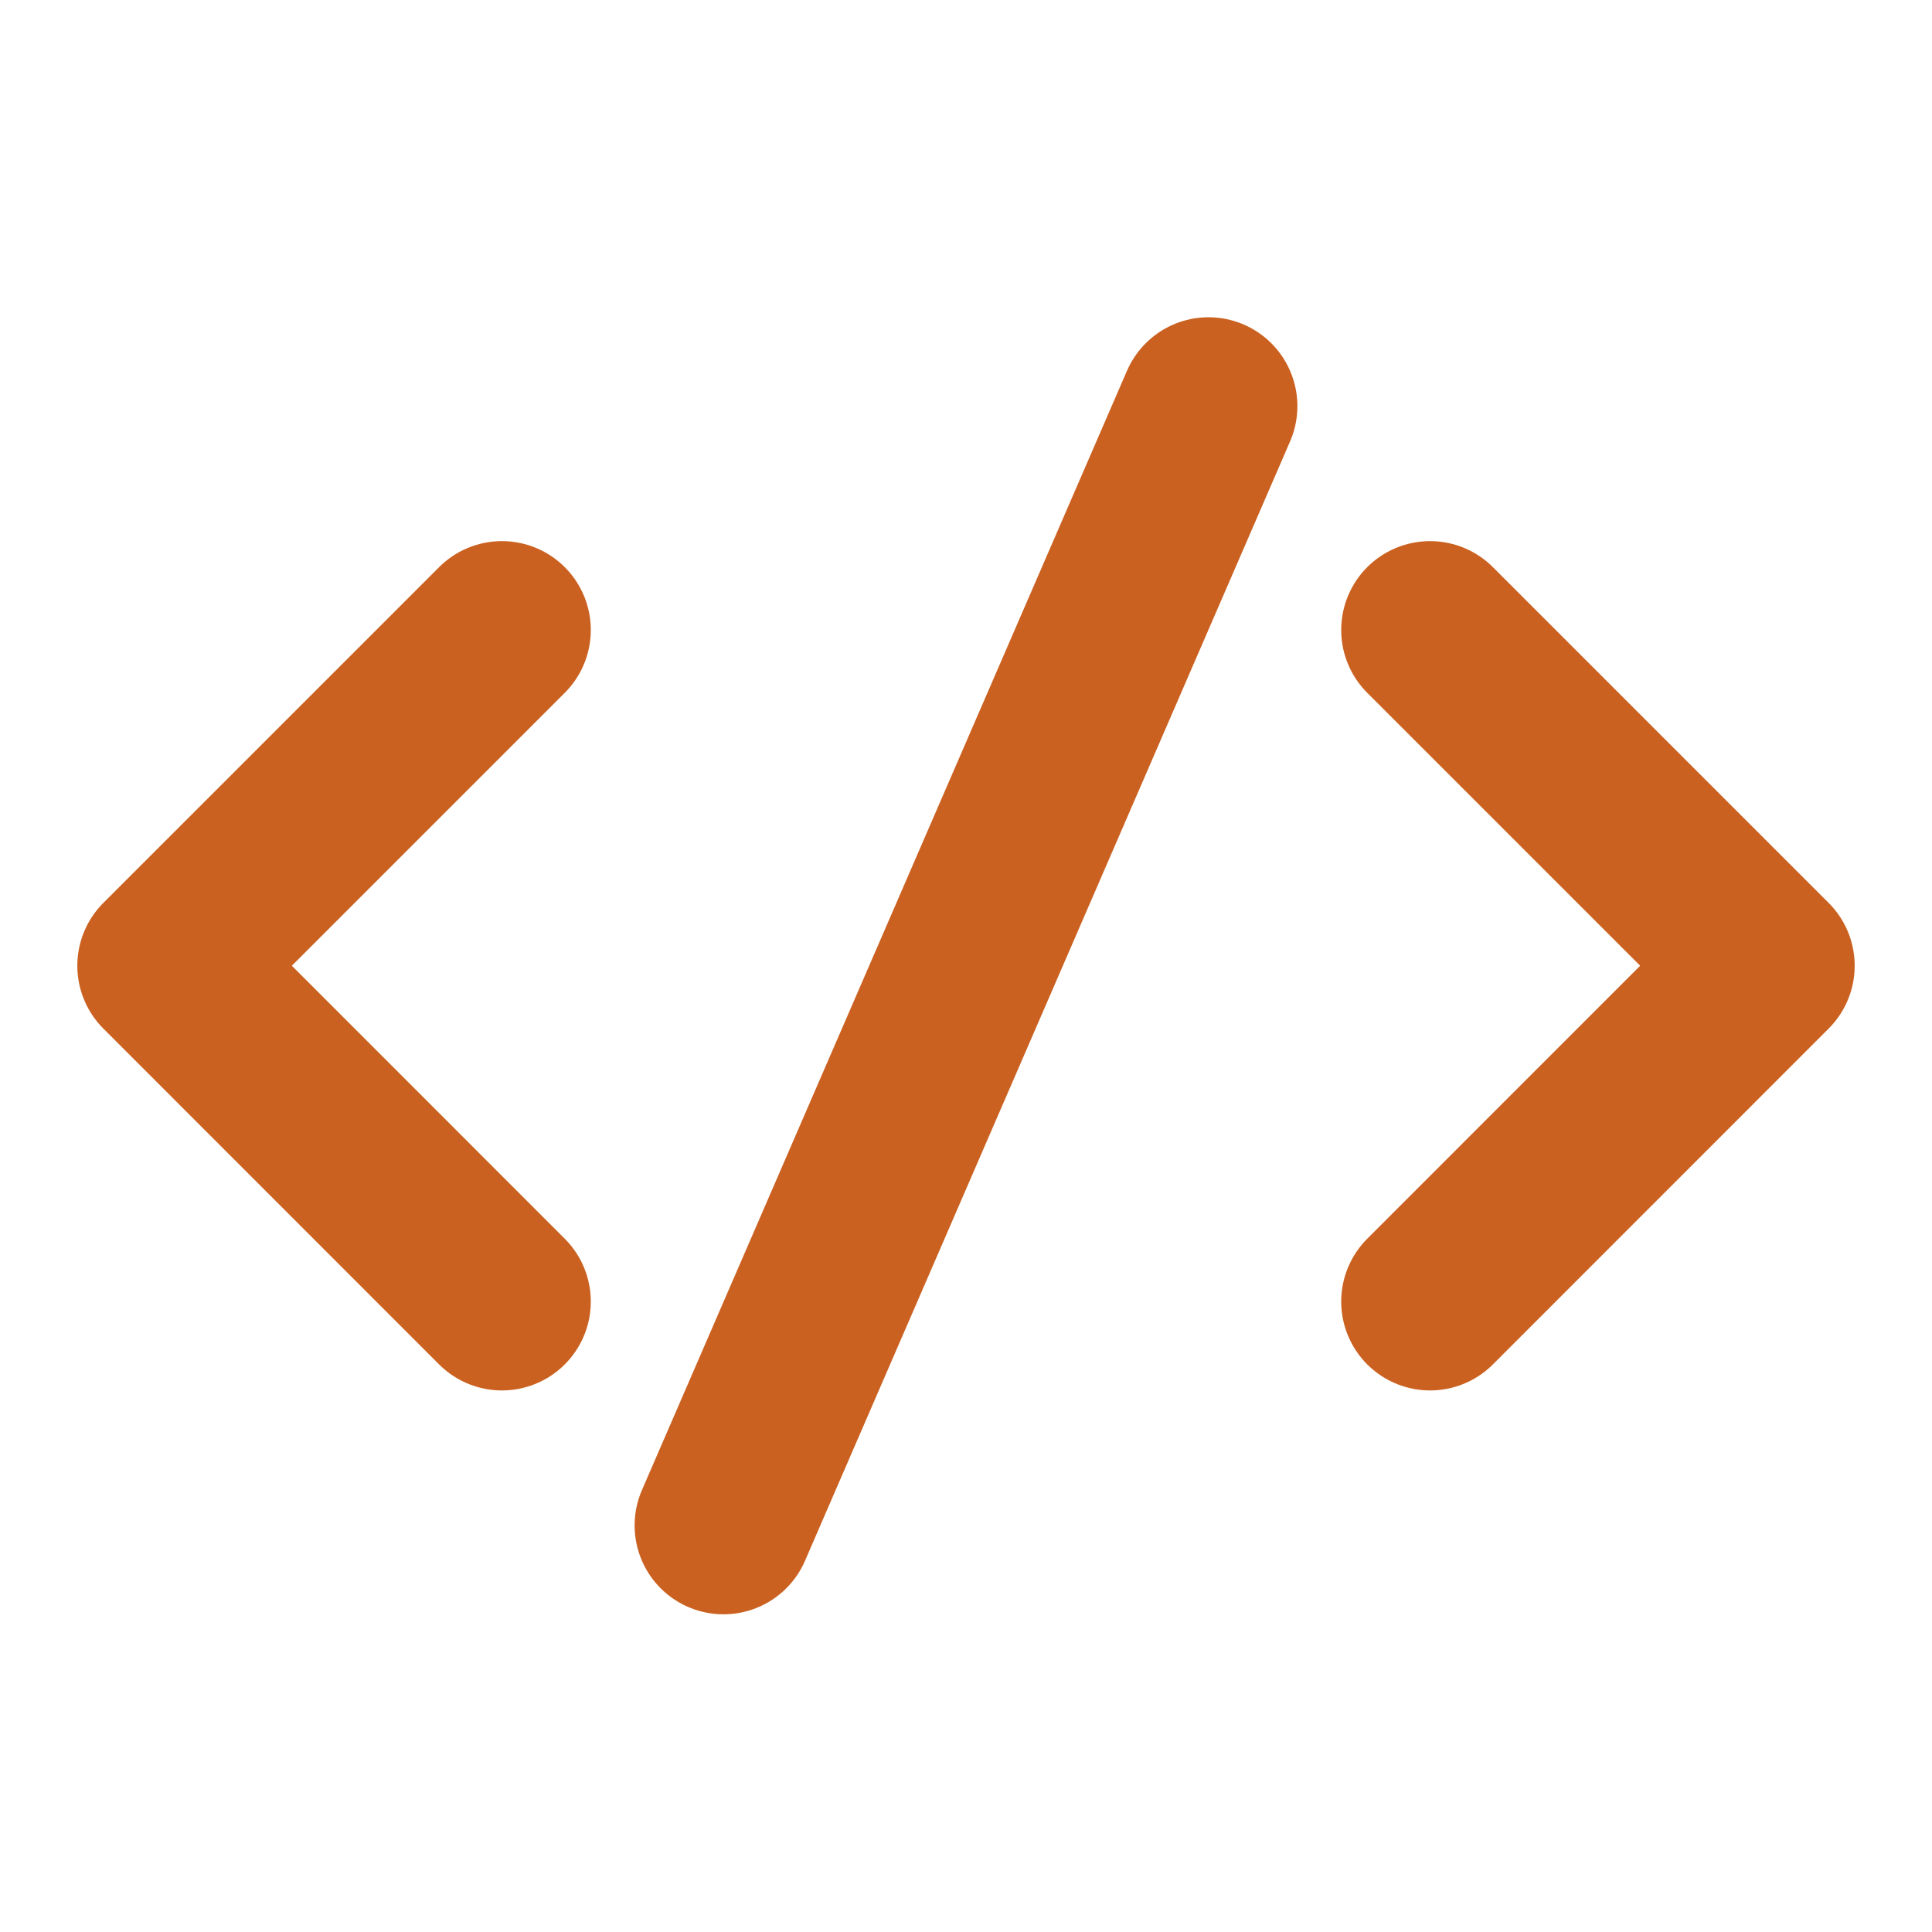
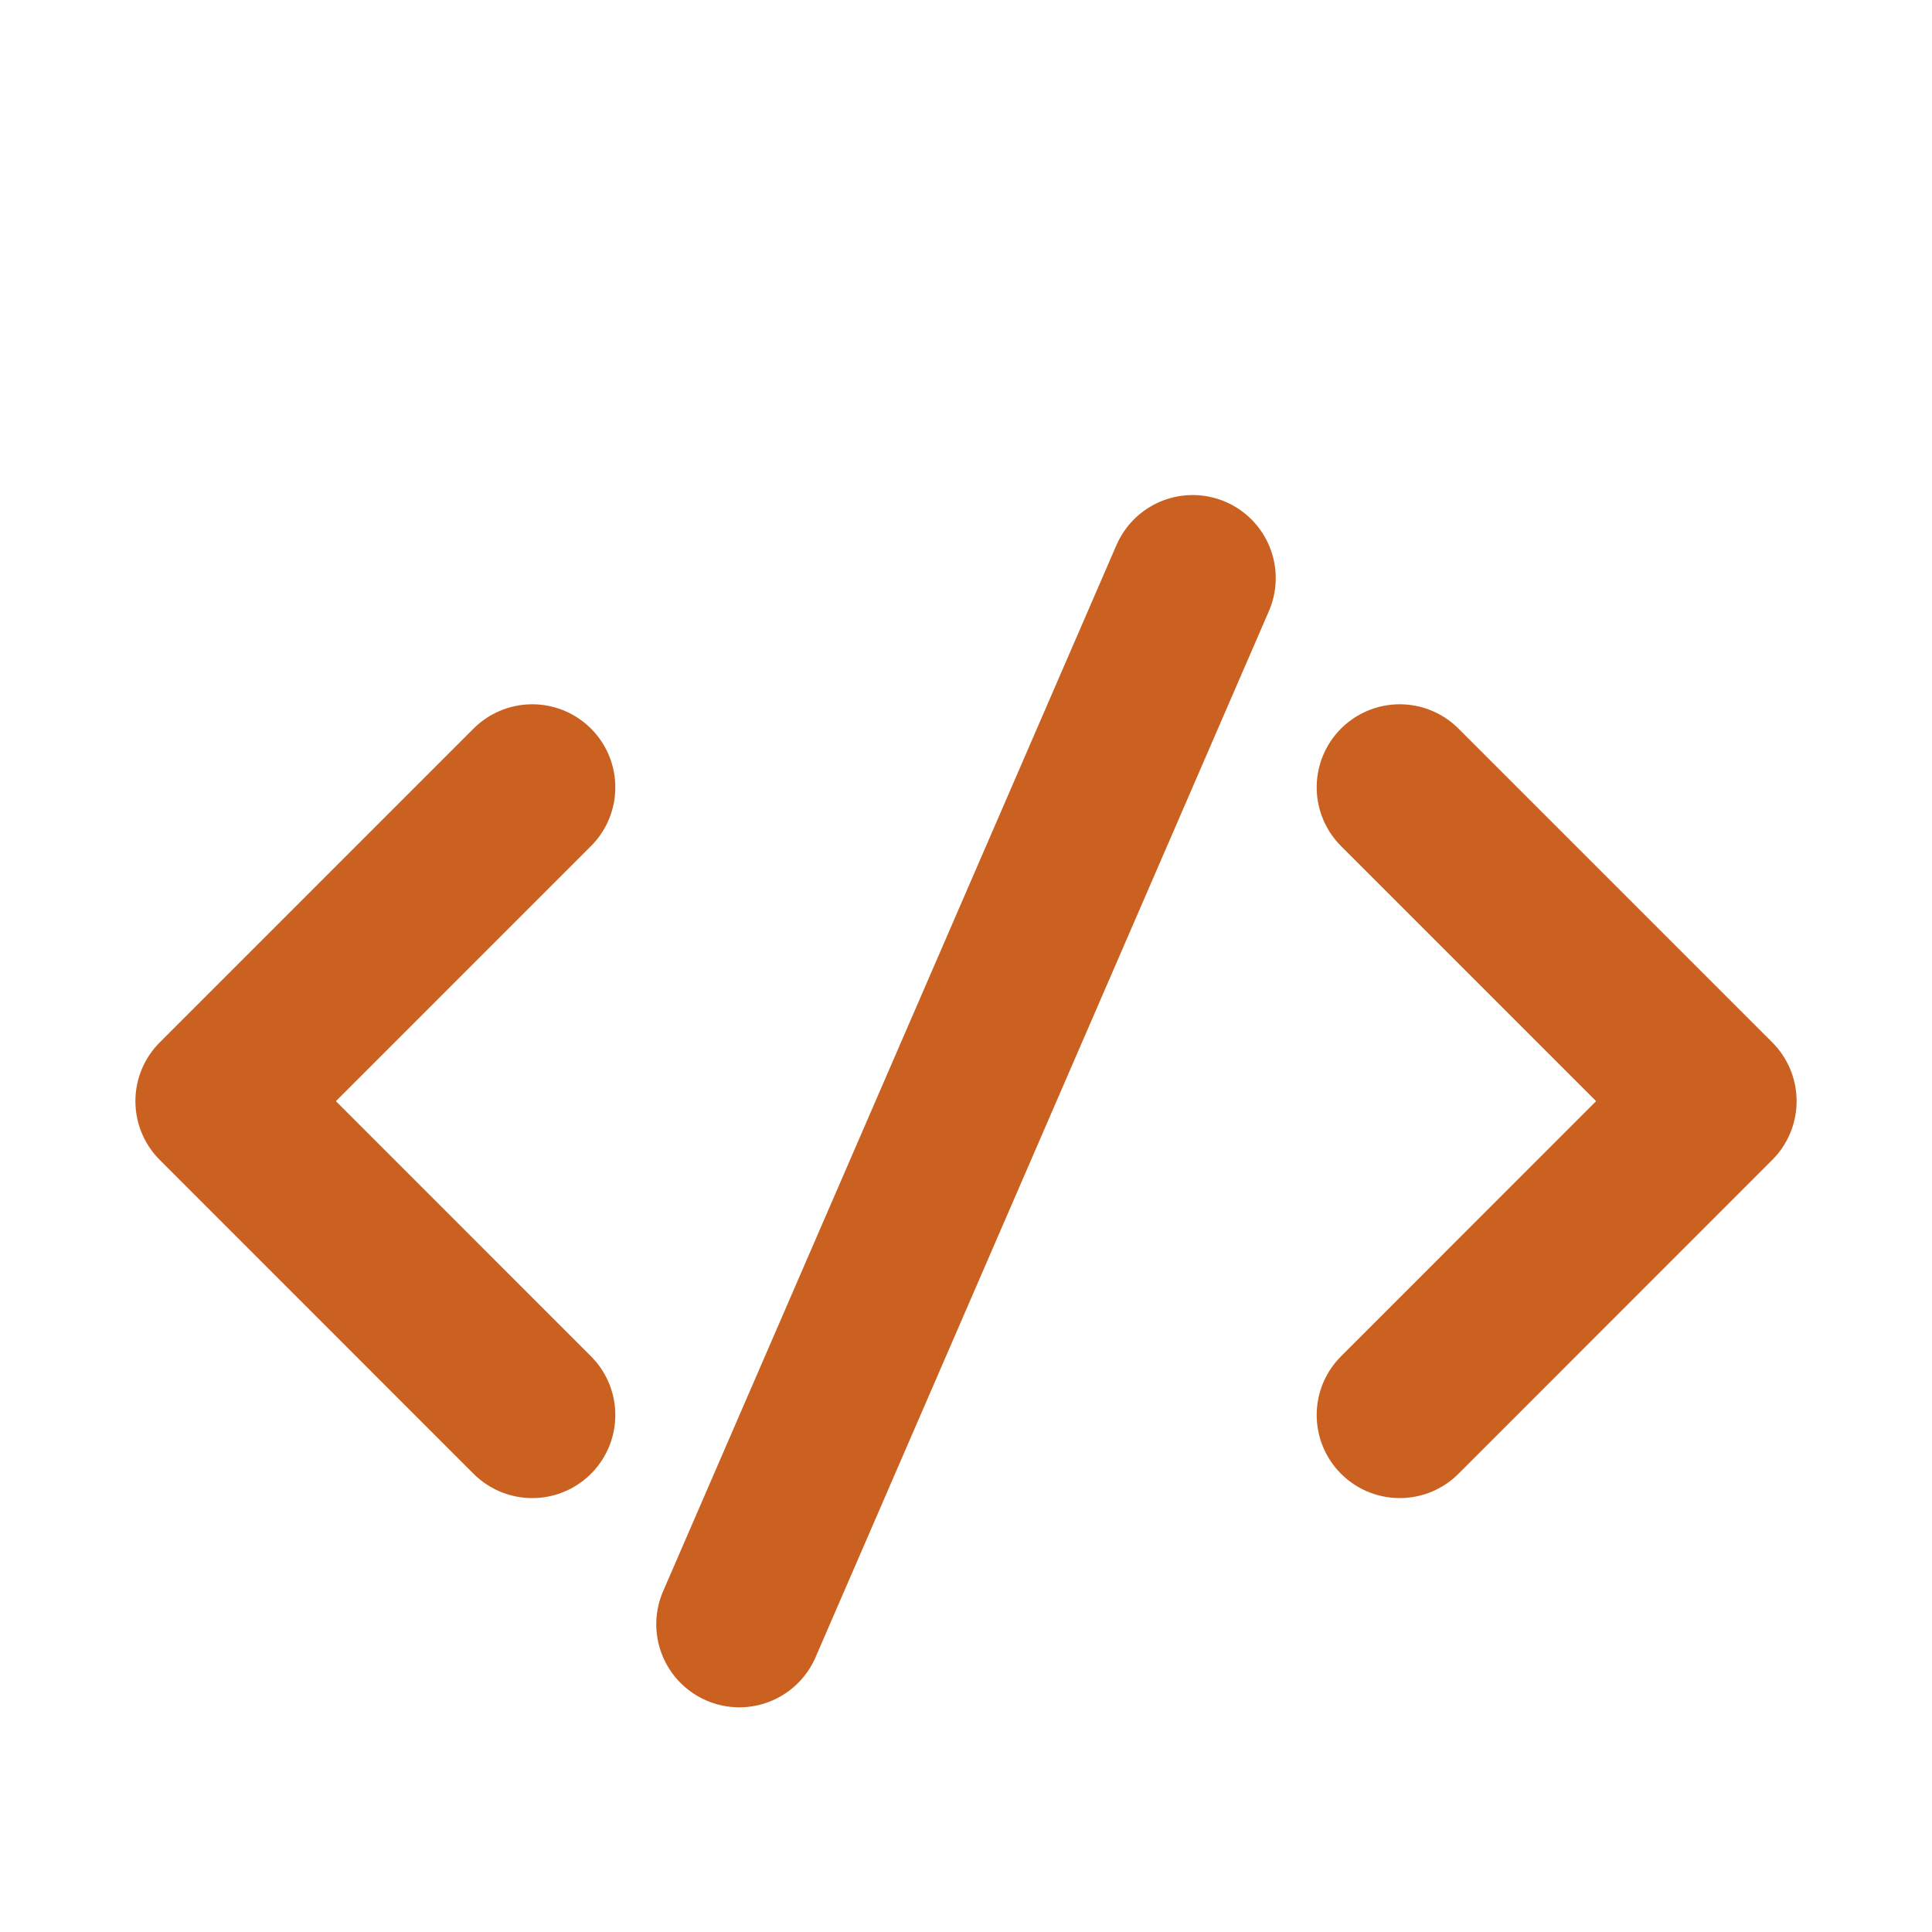
- <svg xmlns="http://www.w3.org/2000/svg" fill="none" viewBox="1.13 1.43 21.74 21.74">
+ <svg xmlns="http://www.w3.org/2000/svg" fill="none" viewBox="0.37 -0.96 23.26 23.26">
  <path d="M6.778 8.519L3 12.297L6.778 16.076" stroke="#CB6120" stroke-width="2" stroke-linecap="round" stroke-linejoin="round" />
  <path d="M17.222 8.519L21 12.297L17.222 16.076" stroke="#CB6120" stroke-width="2" stroke-linecap="round" stroke-linejoin="round" />
  <path d="M9.271 18.595L14.729 6" stroke="#CB6120" stroke-width="2" stroke-linecap="round" stroke-linejoin="round" />
</svg>
